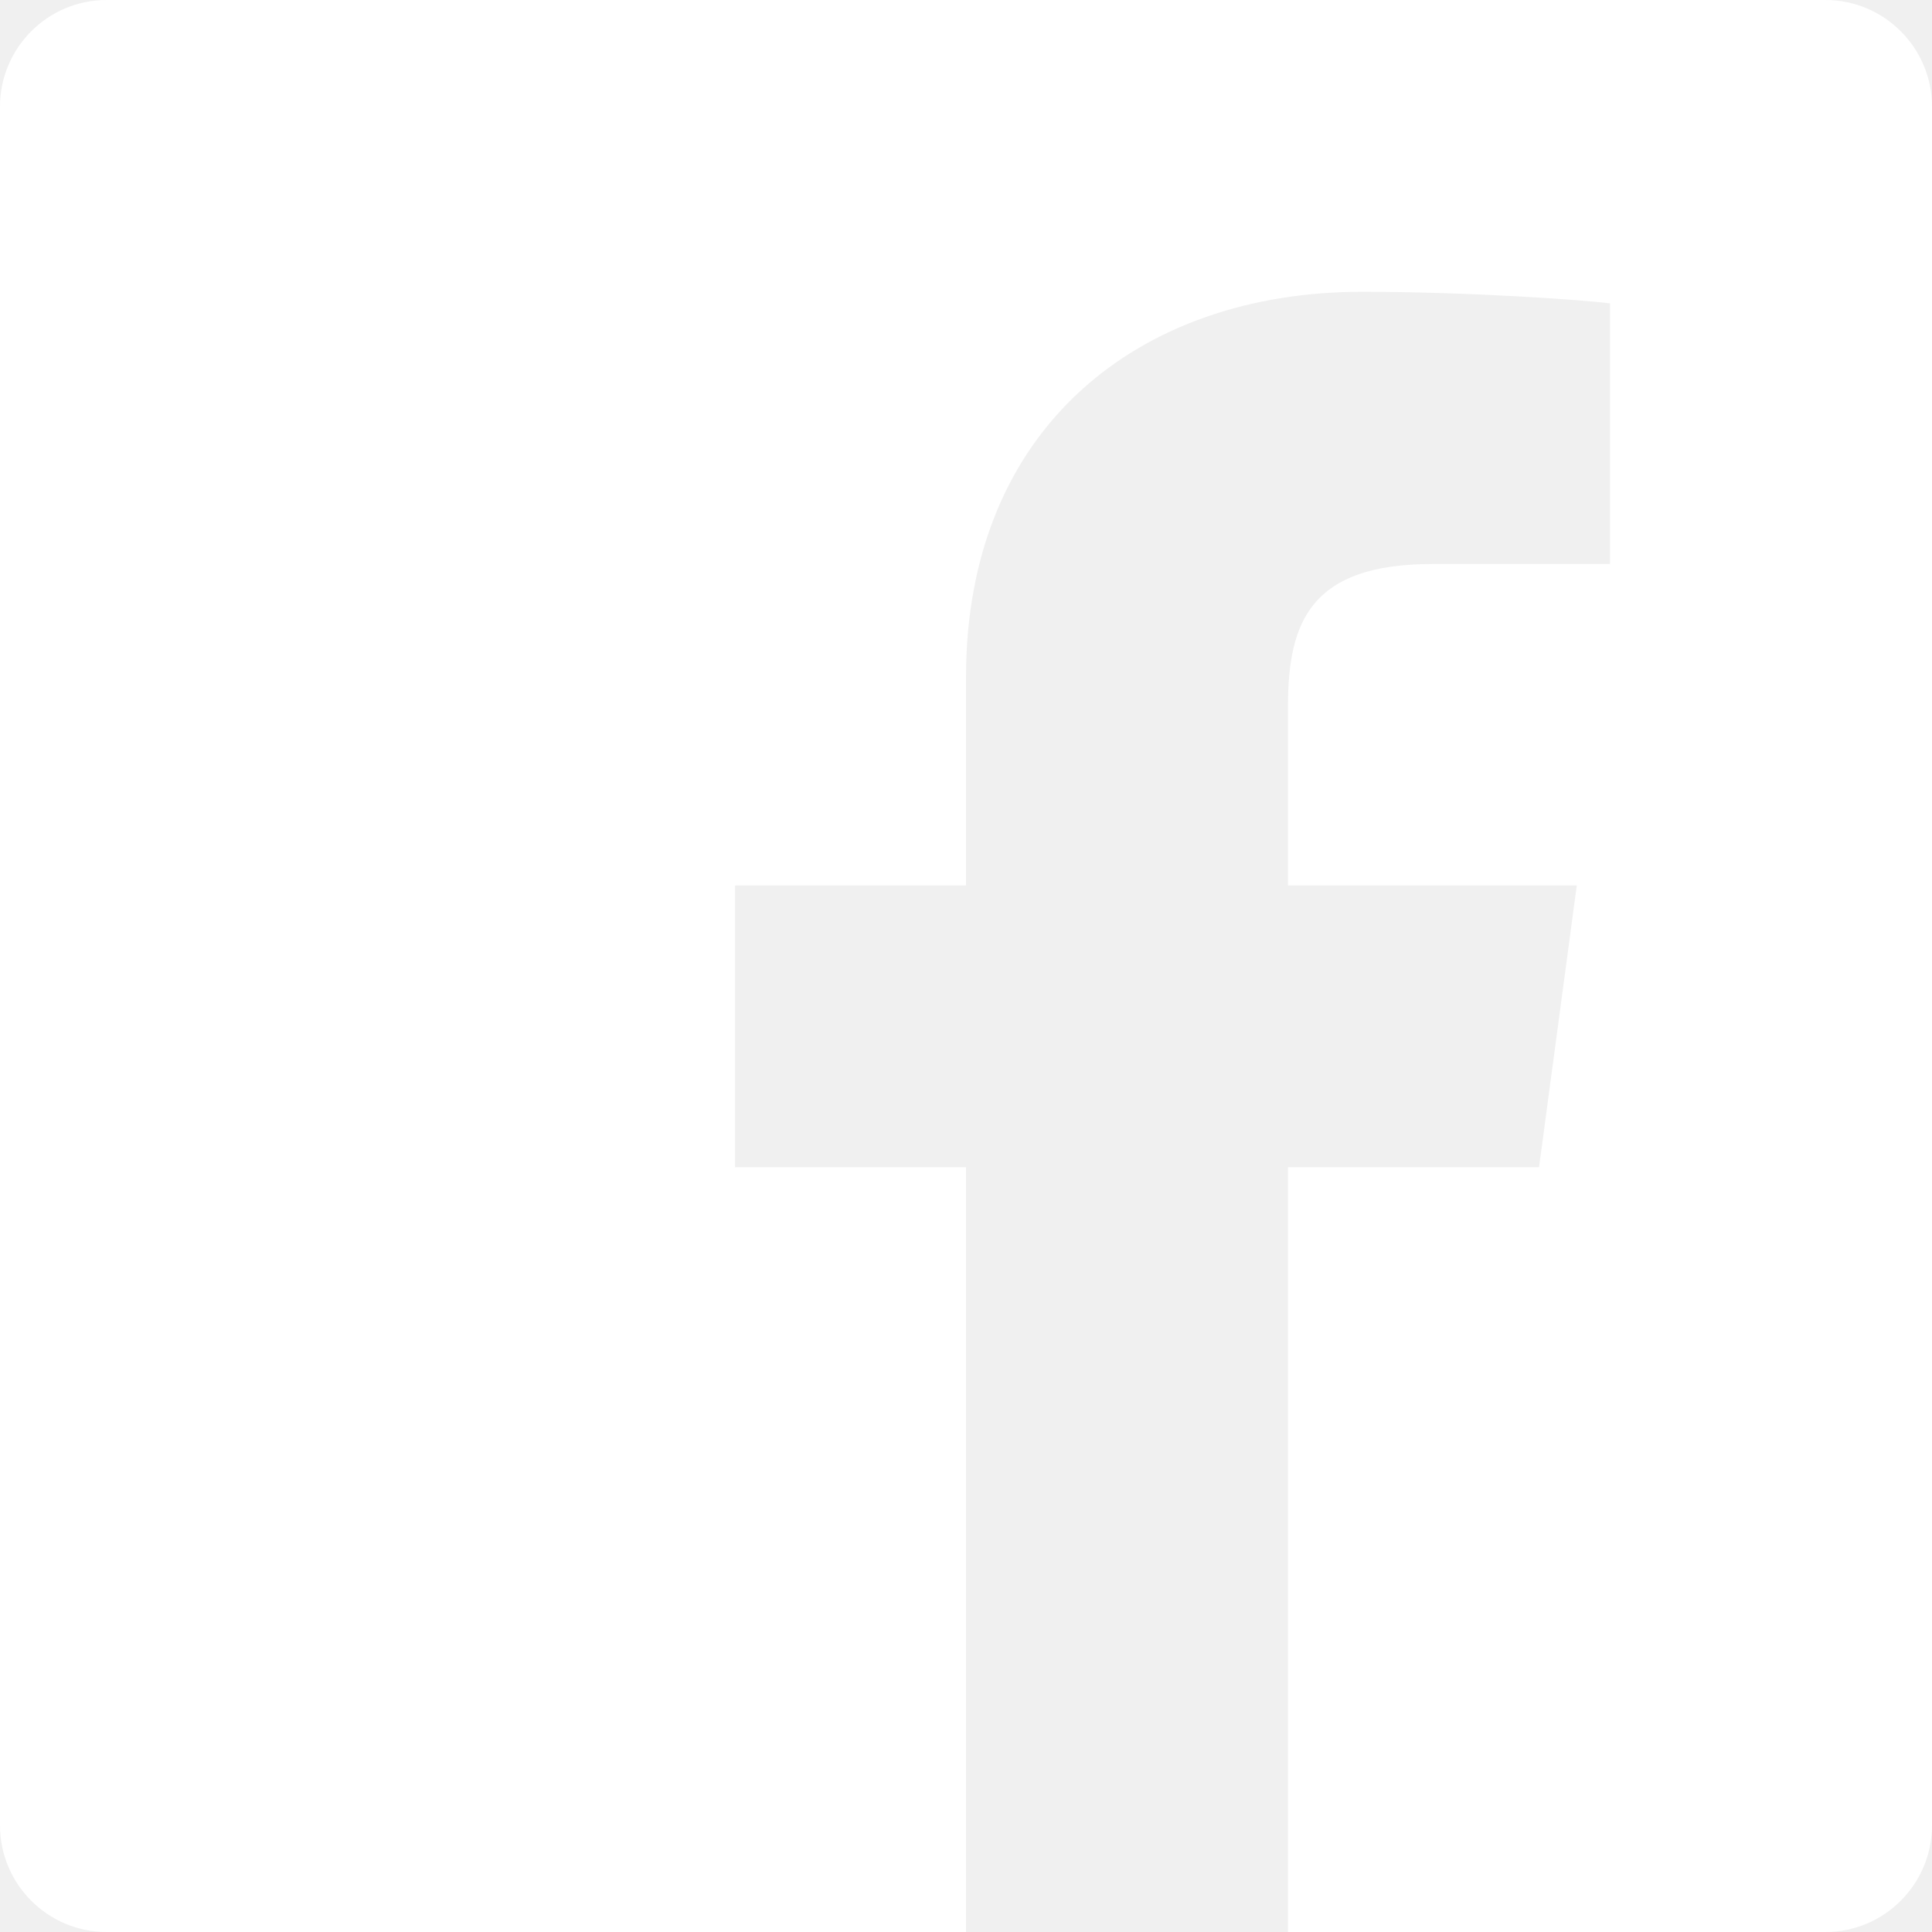
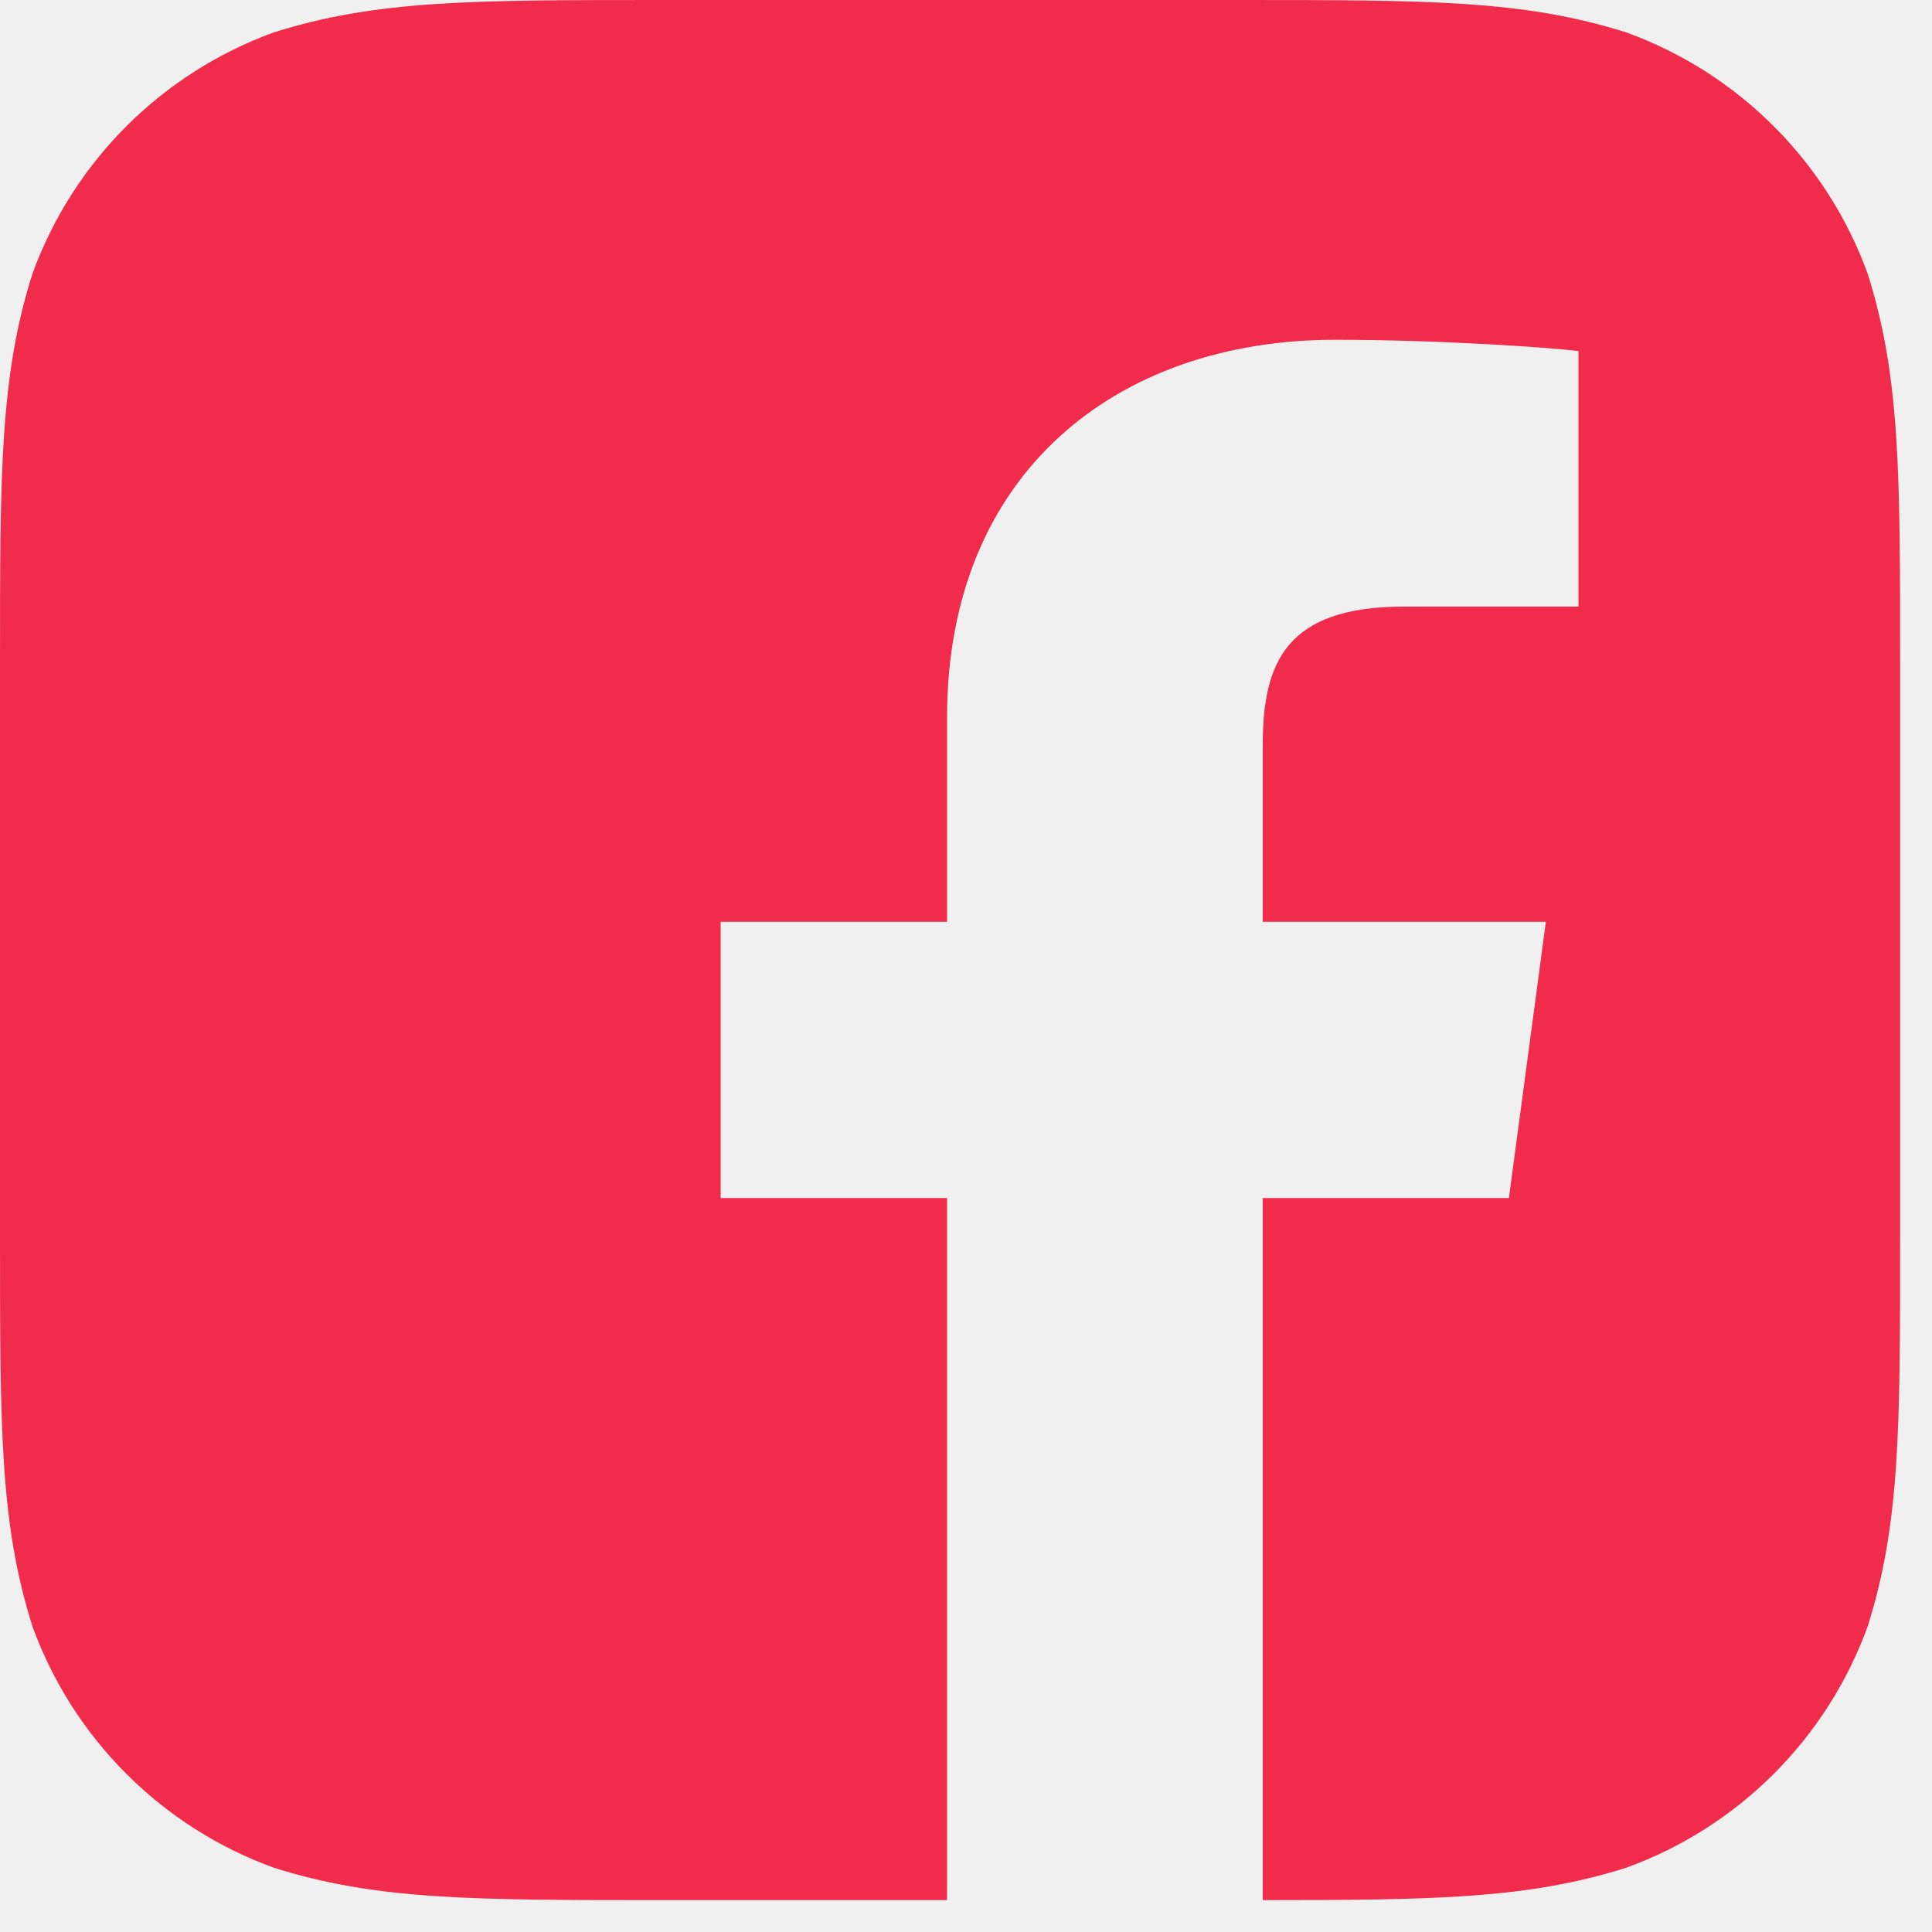
- <svg xmlns="http://www.w3.org/2000/svg" width="30px" height="30px" viewBox="0 0 30 30" version="1.1">
+ <svg xmlns="http://www.w3.org/2000/svg" width="36px" height="36px" viewBox="0 0 36 36" version="1.1">
  <defs />
-   <g id="Page-1" stroke="none" stroke-width="1" fill="none" fill-rule="evenodd">
-     <g id="Artboard" transform="translate(-189, -22)" fill-rule="nonzero" fill="#FFFFFF">
-       <g id="ChewTaffy" transform="translate(40, 22)">
-         <g id="logo-facebook" transform="translate(149, 0)">
-           <g id="Layer_2">
-             <path d="M28.344,0 L1.656,0 C0.742,0 0,0.742 0,1.656 L0,28.344 C0,29.258 0.742,30 1.656,30 L15,30 L15,18.125 L11.414,18.125 L11.414,13.75 L15,13.75 L15,10.516 C15,6.641 17.688,4.531 21.148,4.531 C22.805,4.531 24.586,4.656 25,4.711 L25,8.758 L22.242,8.758 C20.359,8.758 20,9.648 20,10.961 L20,13.75 L24.484,13.75 L23.898,18.125 L20,18.125 L20,30 L28.344,30 C29.258,30 30,29.258 30,28.344 L30,1.656 C30,0.742 29.258,0 28.344,0 Z" id="Shape" />
-           </g>
+   <g id="Website" stroke="none" stroke-width="1" fill="none" fill-rule="evenodd">
+     <g id="Website---Desktop-Copy-3" transform="translate(-1109, -3158)" fill="#F12B4C">
+       <g id="Footer" transform="translate(291, 3154)">
+         <g id="Social" transform="translate(712, 4)">
+           <path d="M129.529,35.406 C132.776,35.405 134.479,35.379 136.307,34.801 C138.396,34.041 140.041,32.396 140.801,30.307 C141.406,28.393 141.406,26.616 141.406,23.062 L141.406,12.344 C141.406,8.79 141.406,7.012 140.801,5.099 C140.041,3.01 138.396,1.365 136.307,0.605 C134.393,0 132.616,0 129.062,0 L118.344,0 C114.79,0 113.012,0 111.099,0.605 C109.01,1.365 107.365,3.01 106.605,5.099 C106,7.012 106,8.79 106,12.344 L106,23.062 C106,26.616 106,28.393 106.605,30.307 C107.365,32.396 109.01,34.041 111.099,34.801 C113.012,35.406 114.79,35.406 118.344,35.406 L123.647,35.406 L123.647,22.324 L119.428,22.324 L119.428,17.176 L123.647,17.176 L123.647,13.371 C123.647,8.812 126.809,6.331 130.881,6.331 C132.829,6.331 134.925,6.478 135.412,6.542 L135.412,11.303 L132.167,11.303 C129.952,11.303 129.529,12.351 129.529,13.895 L129.529,17.176 L134.805,17.176 L134.116,22.324 L129.529,22.324 L129.529,35.406 Z" id="facebook" />
        </g>
      </g>
    </g>
  </g>
</svg>
